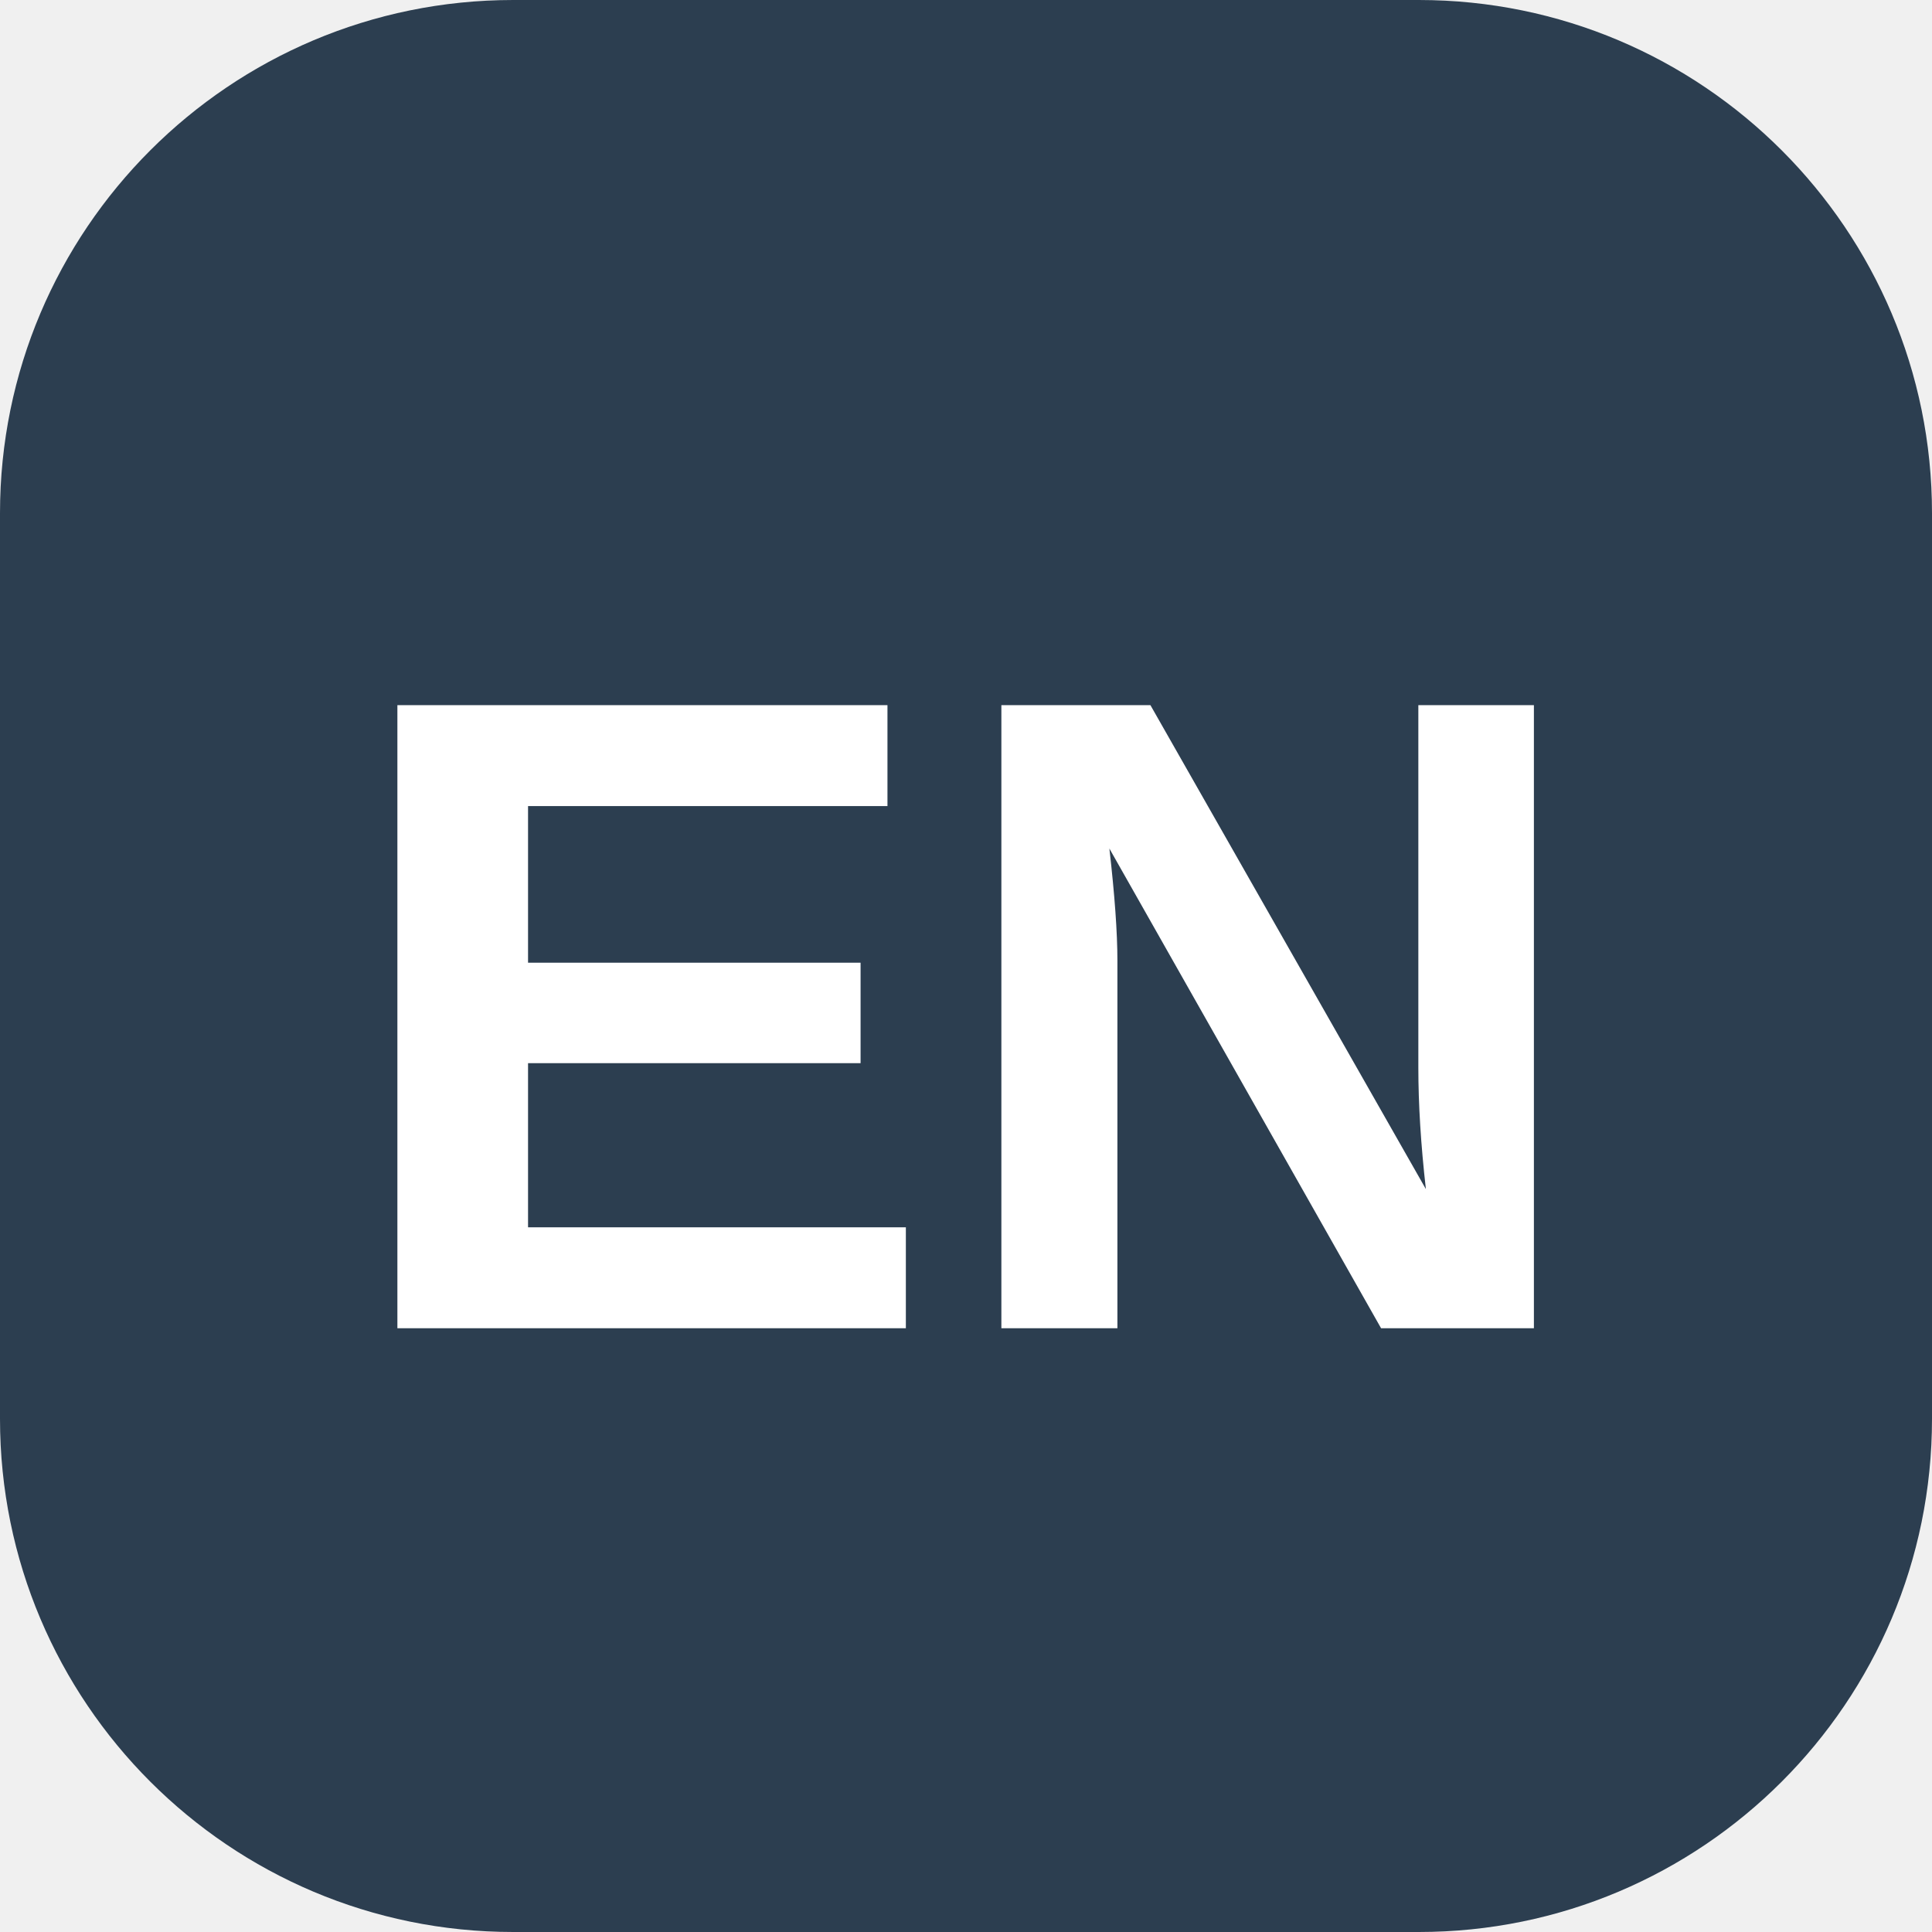
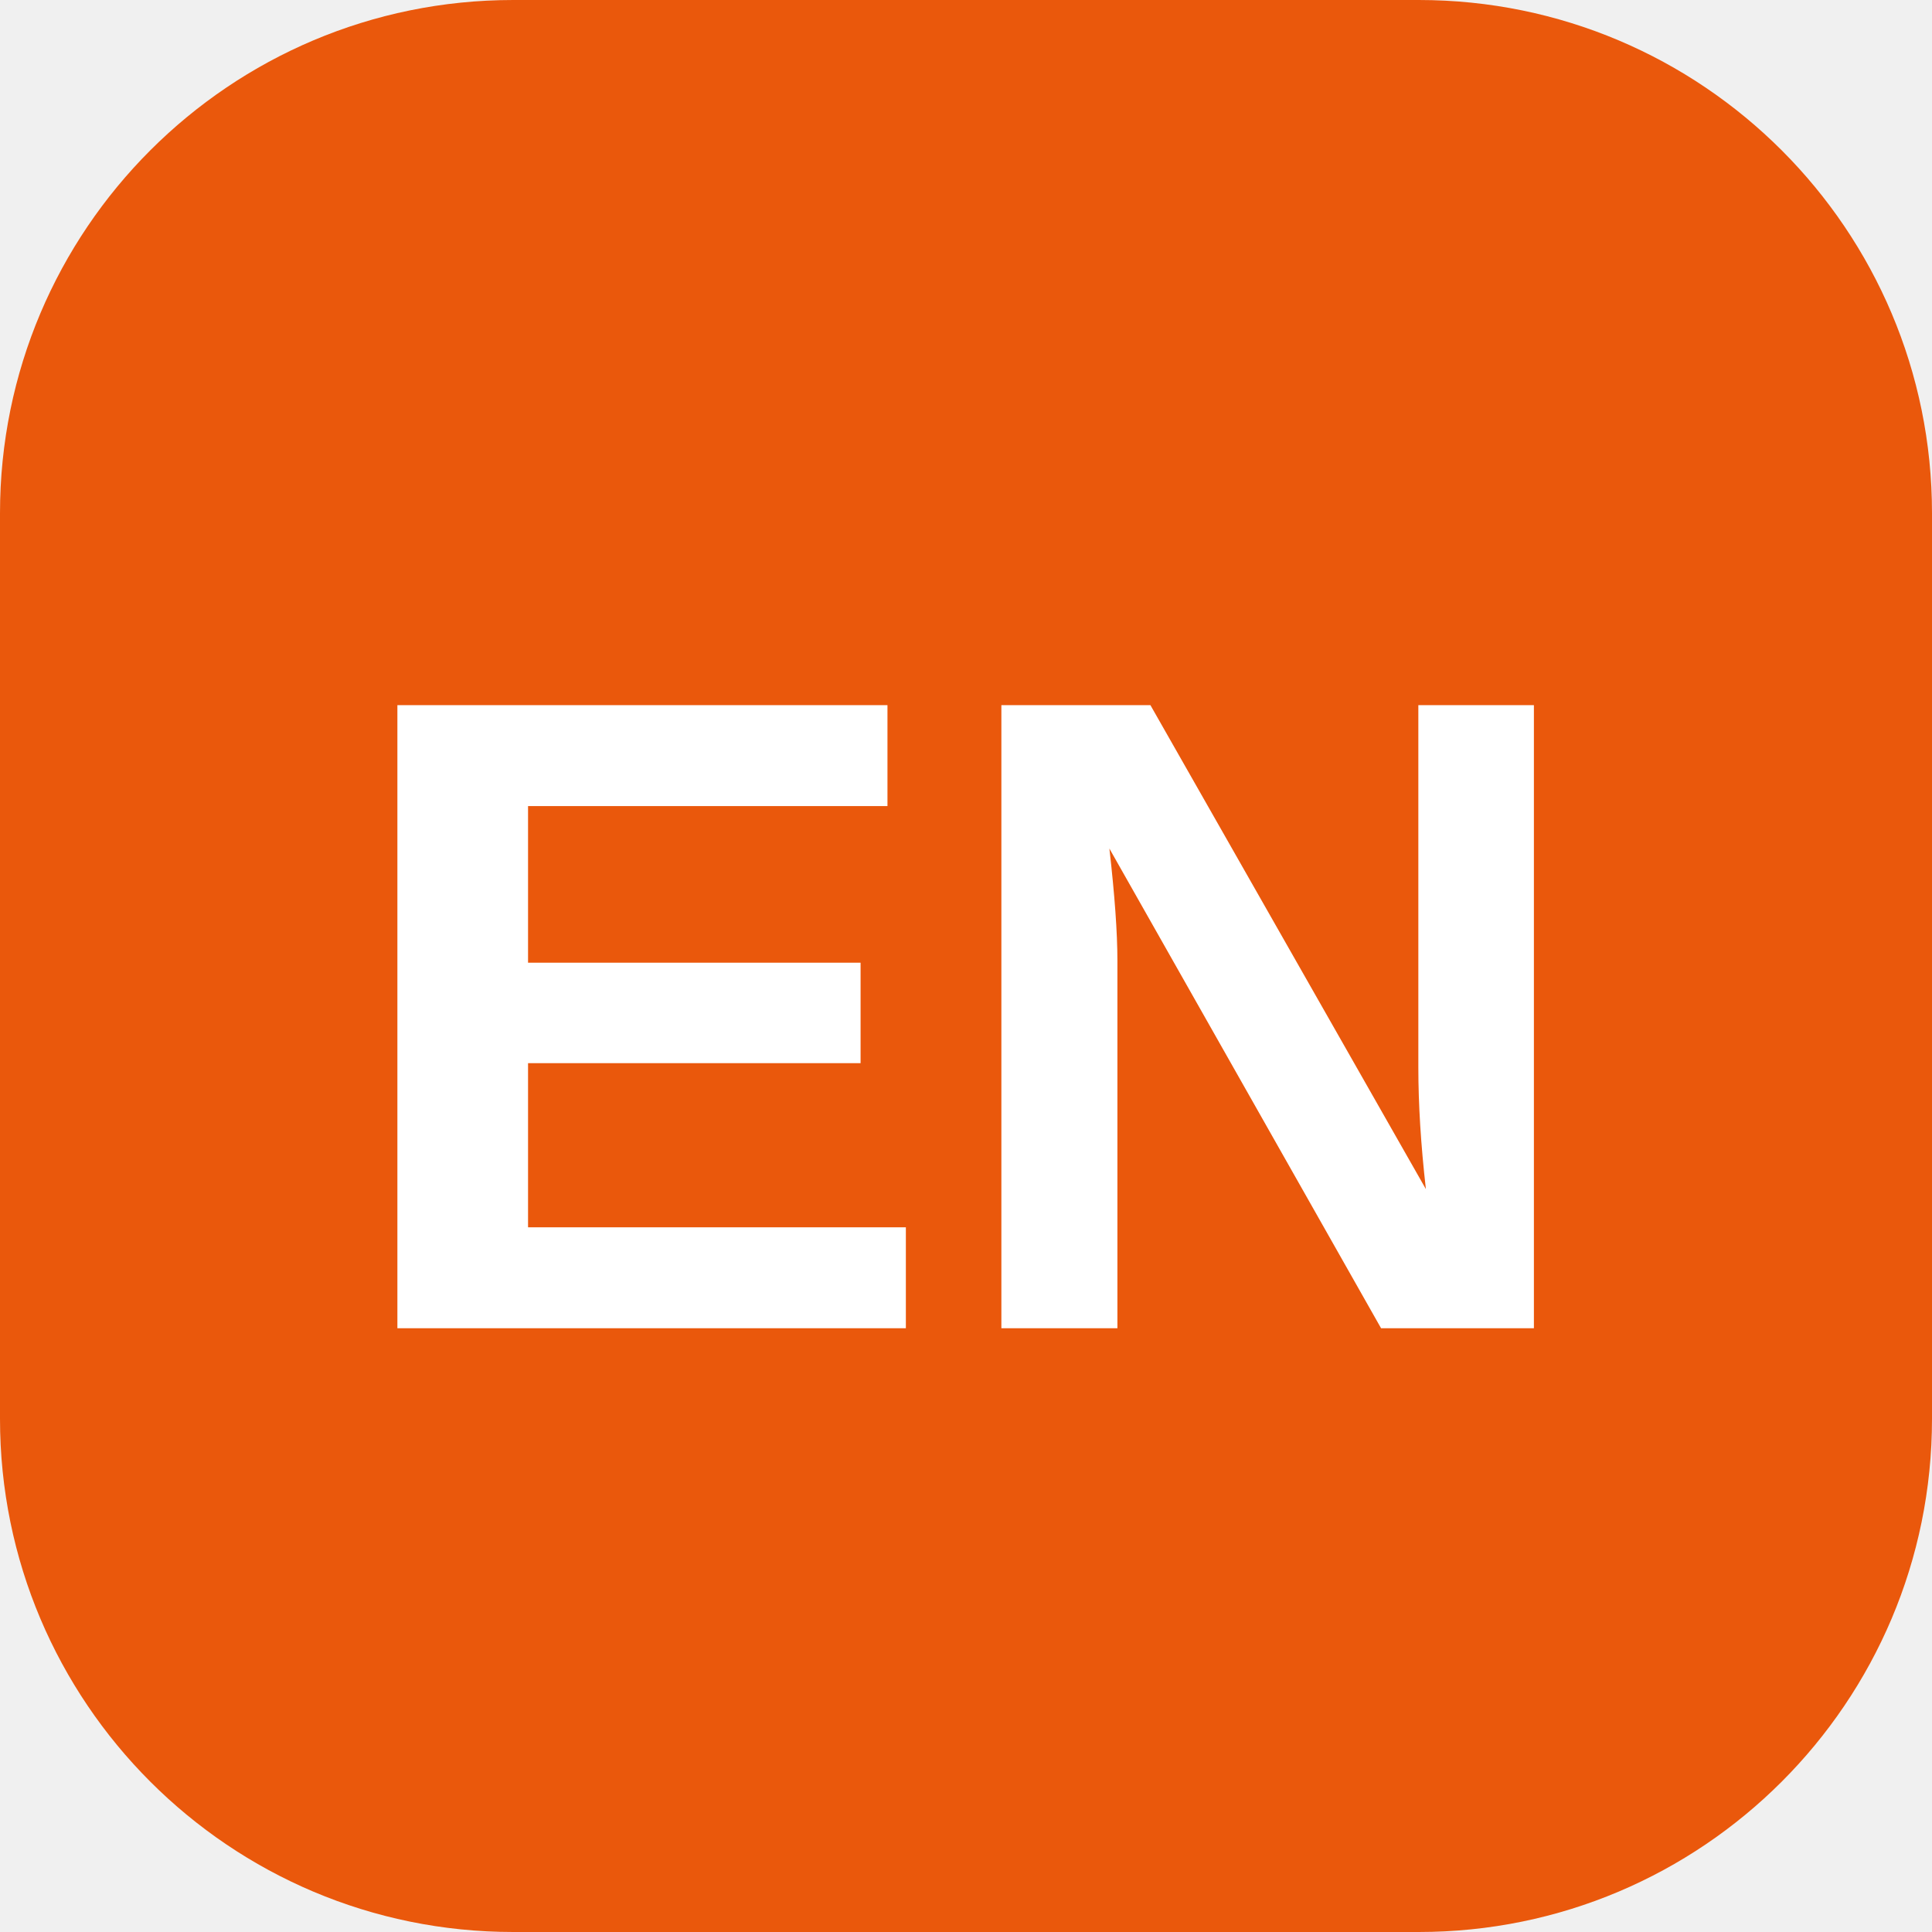
<svg xmlns="http://www.w3.org/2000/svg" viewBox="0 0 64 64">
-   <rect width="64" height="64" rx="17" fill="#2c3e50" />
+   <rect width="64" height="64" rx="17" fill="#EA580C" />
  <text x="32" y="44" font-family="Arial,sans-serif" font-size="30" font-weight="700" fill="#FFFFFF" text-anchor="middle">EN</text>
</svg>
